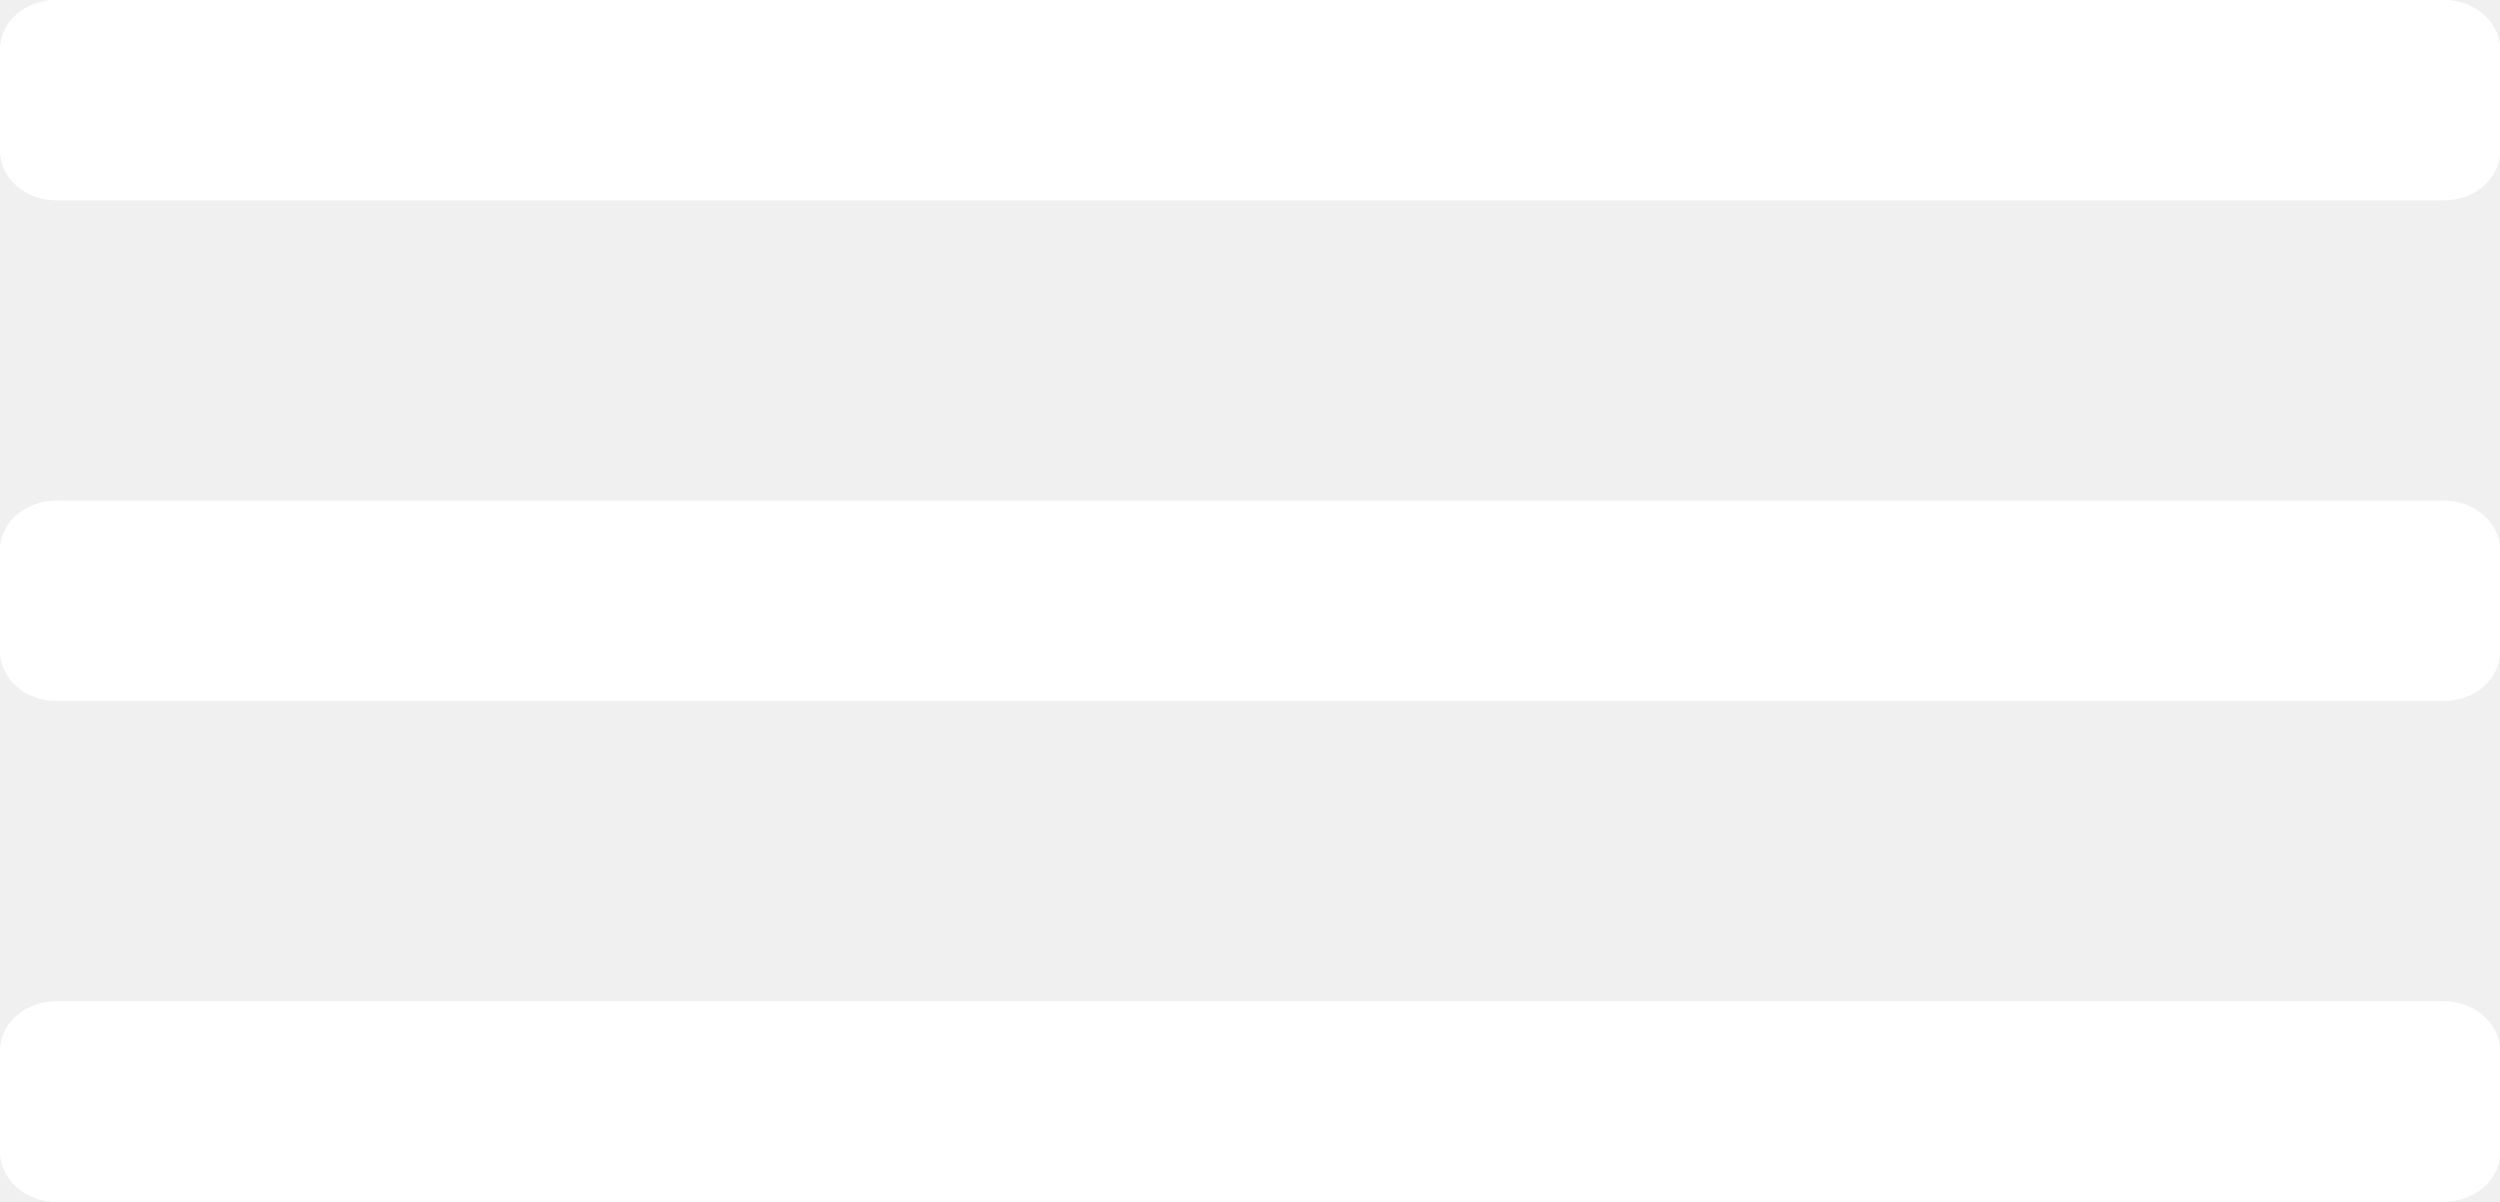
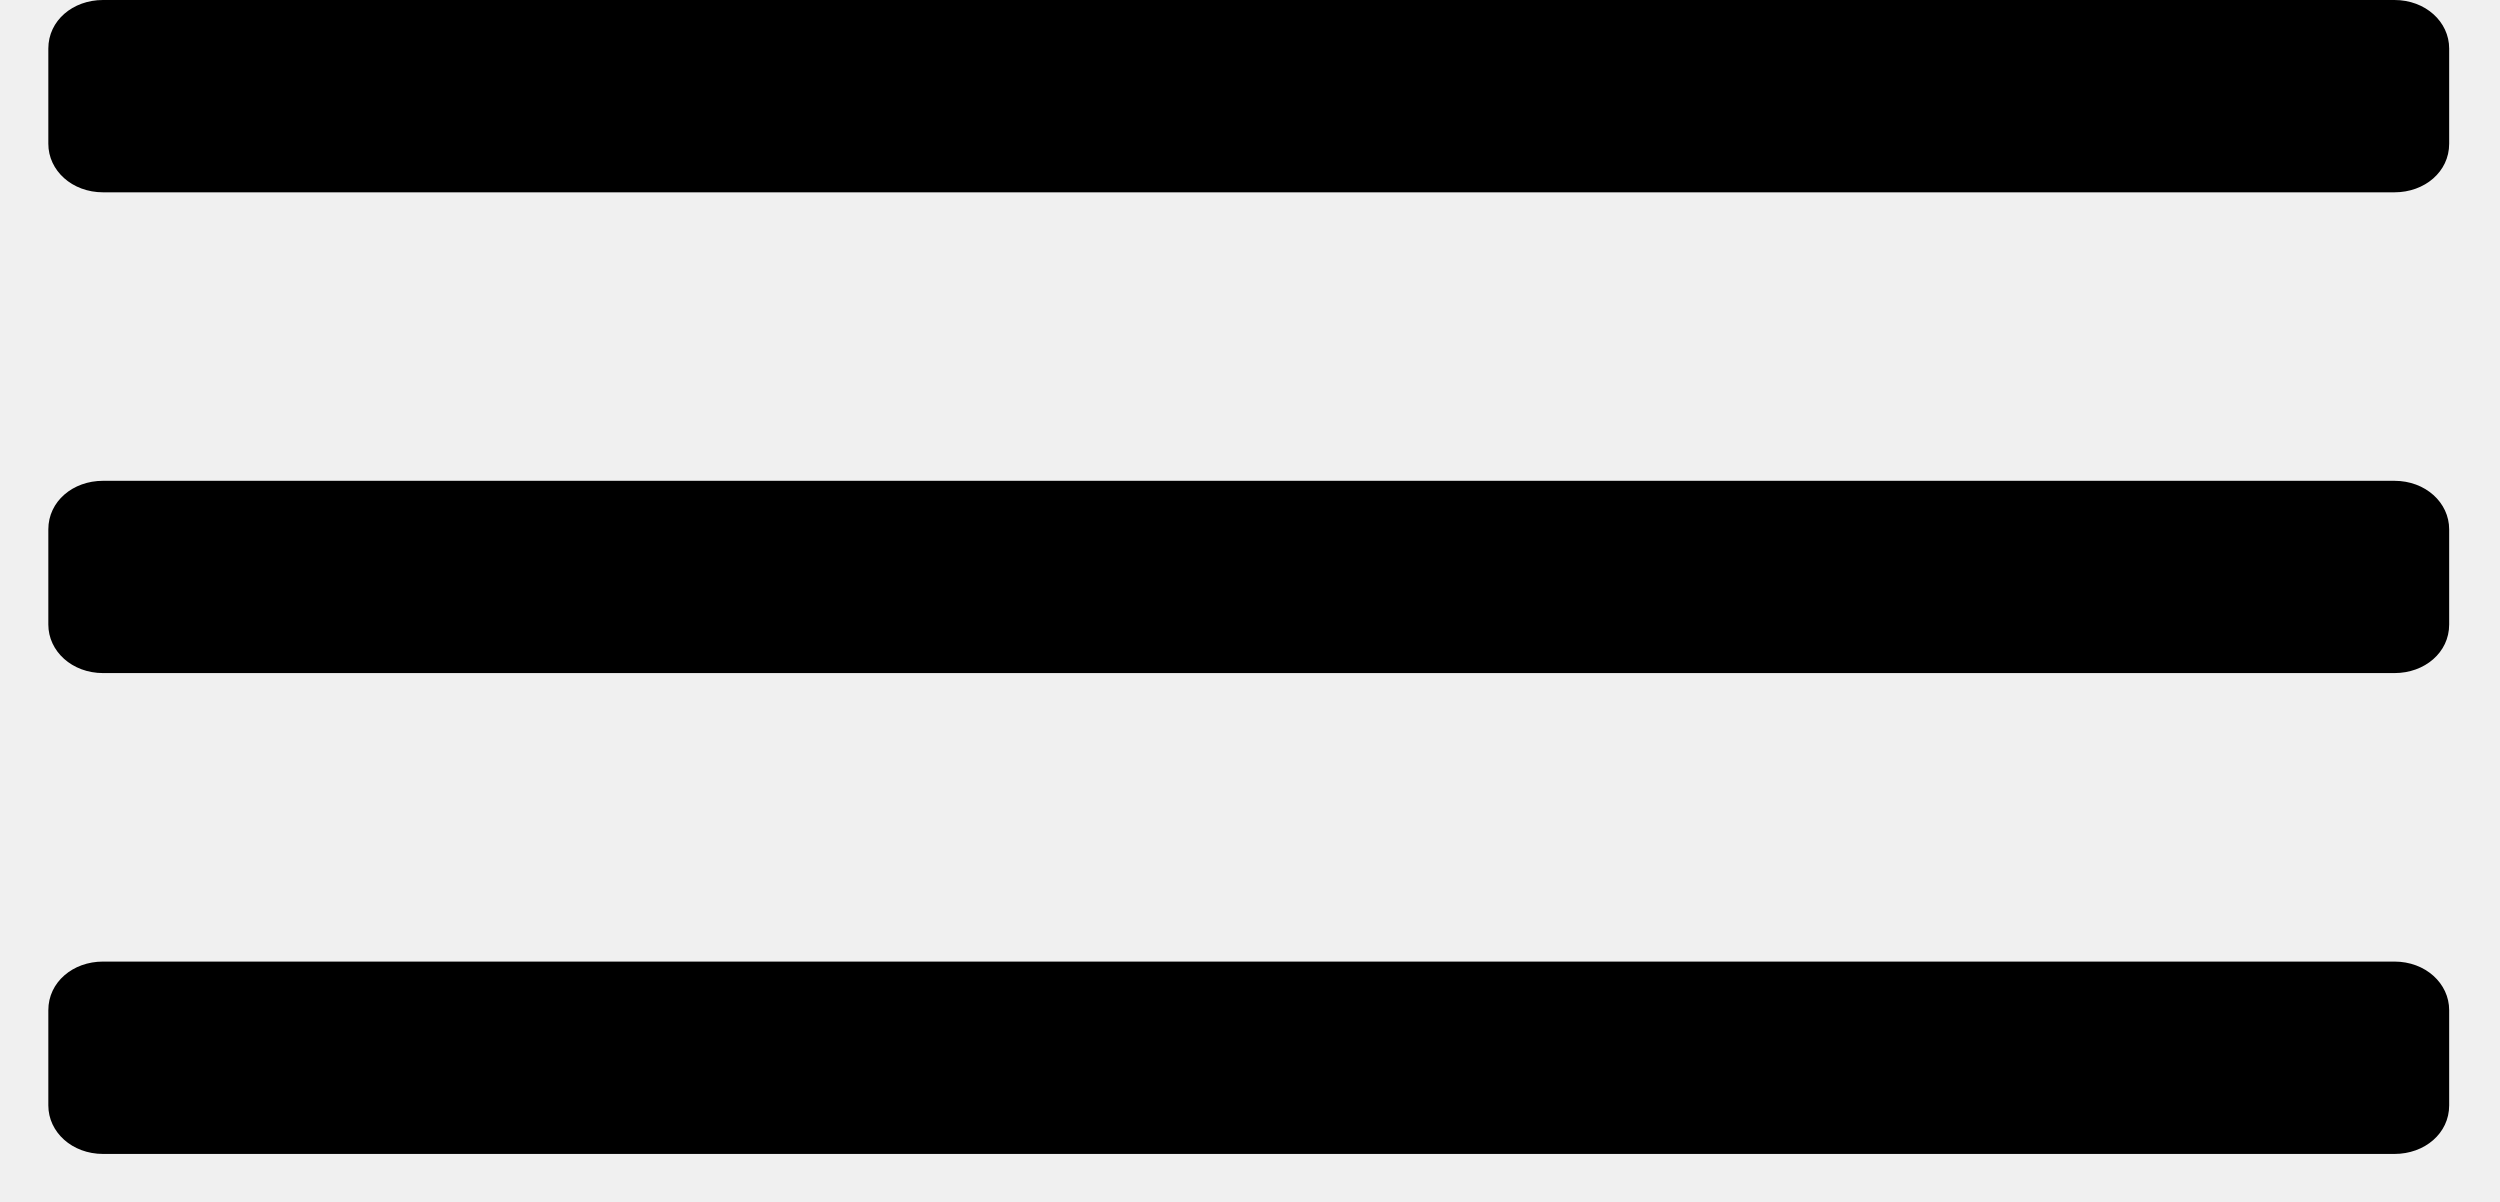
- <svg xmlns="http://www.w3.org/2000/svg" version="1" width="49.945" height="24.007">
-   <path fill="#FFF" d="M1.137 0C.51 0 0 .428 0 1.01v1.981c0 .558.494 1.01 1.139 1.01H48.81c.628 0 1.138-.428 1.138-1.01V1.01c0-.558-.494-1.01-1.138-1.01H1.137zm0 10.003c-.627 0-1.137.428-1.137 1.01v1.98c0 .557.494 1.01 1.139 1.01H48.81c.628 0 1.138-.428 1.138-1.01v-1.98c0-.558-.494-1.01-1.138-1.01H1.137zm0 10.002C.51 20.005 0 20.434 0 21.016v1.981c0 .557.494 1.01 1.139 1.01H48.81c.628 0 1.138-.428 1.138-1.01v-1.981c0-.558-.494-1.011-1.138-1.011H1.137z" />
-   <path fill="#FFF" d="M1.137 0C.51 0 0 .428 0 1.01v1.981c0 .558.494 1.01 1.139 1.01H48.81c.628 0 1.138-.428 1.138-1.01V1.01c0-.558-.494-1.01-1.138-1.01H1.137zm0 10.003c-.627 0-1.137.428-1.137 1.01v1.98c0 .557.494 1.01 1.139 1.01H48.81c.628 0 1.138-.428 1.138-1.01v-1.98c0-.558-.494-1.01-1.138-1.01H1.137zm0 10.002C.51 20.005 0 20.434 0 21.016v1.981c0 .557.494 1.01 1.139 1.01H48.81c.628 0 1.138-.428 1.138-1.01v-1.981c0-.558-.494-1.011-1.138-1.011H1.137z" />
+ <svg xmlns="http://www.w3.org/2000/svg" version="1" width="49.945" height="24.007" viewBox="0 0 50 25">
+   <path d="M1.137 0C.51 0 0 .428 0 1.01v1.981c0 .558.494 1.01 1.139 1.01H48.81c.628 0 1.138-.428 1.138-1.01V1.01c0-.558-.494-1.01-1.138-1.01H1.137zm0 10.003c-.627 0-1.137.428-1.137 1.01v1.98c0 .557.494 1.01 1.139 1.01H48.81c.628 0 1.138-.428 1.138-1.01v-1.98c0-.558-.494-1.01-1.138-1.01H1.137zm0 10.002C.51 20.005 0 20.434 0 21.016v1.981c0 .557.494 1.01 1.139 1.01H48.81c.628 0 1.138-.428 1.138-1.01v-1.981c0-.558-.494-1.011-1.138-1.011H1.137z" />
</svg>
